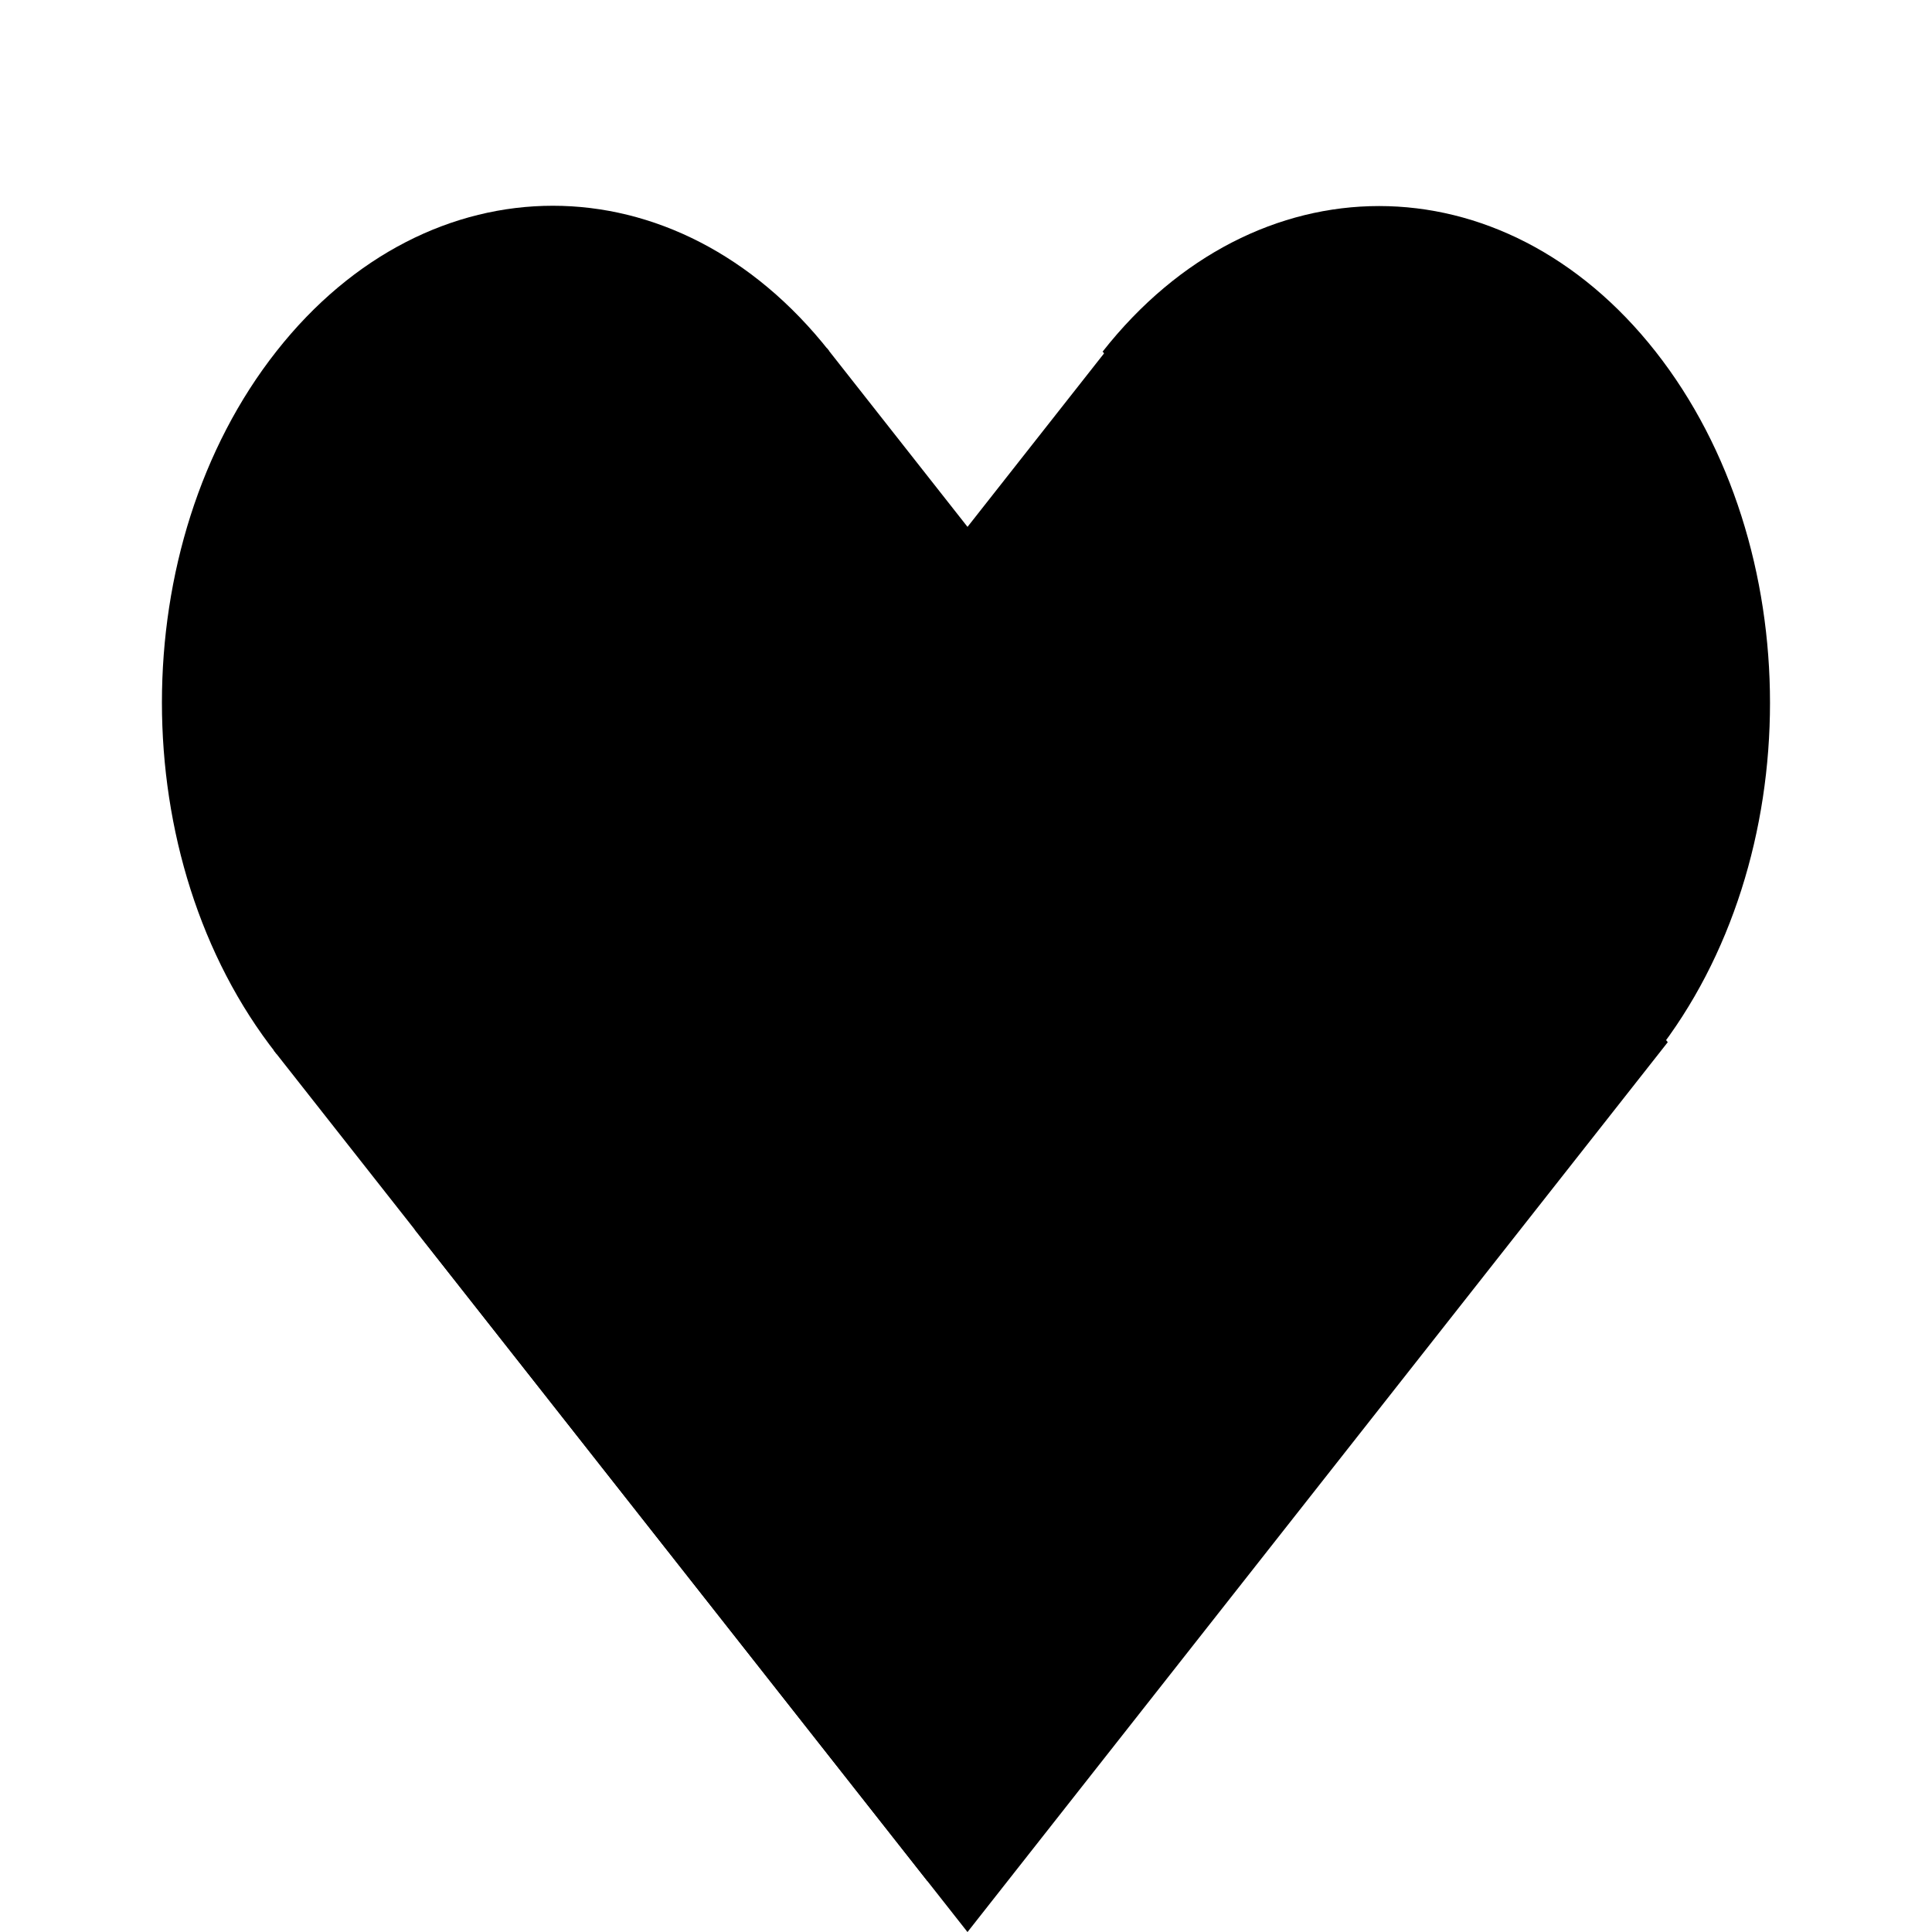
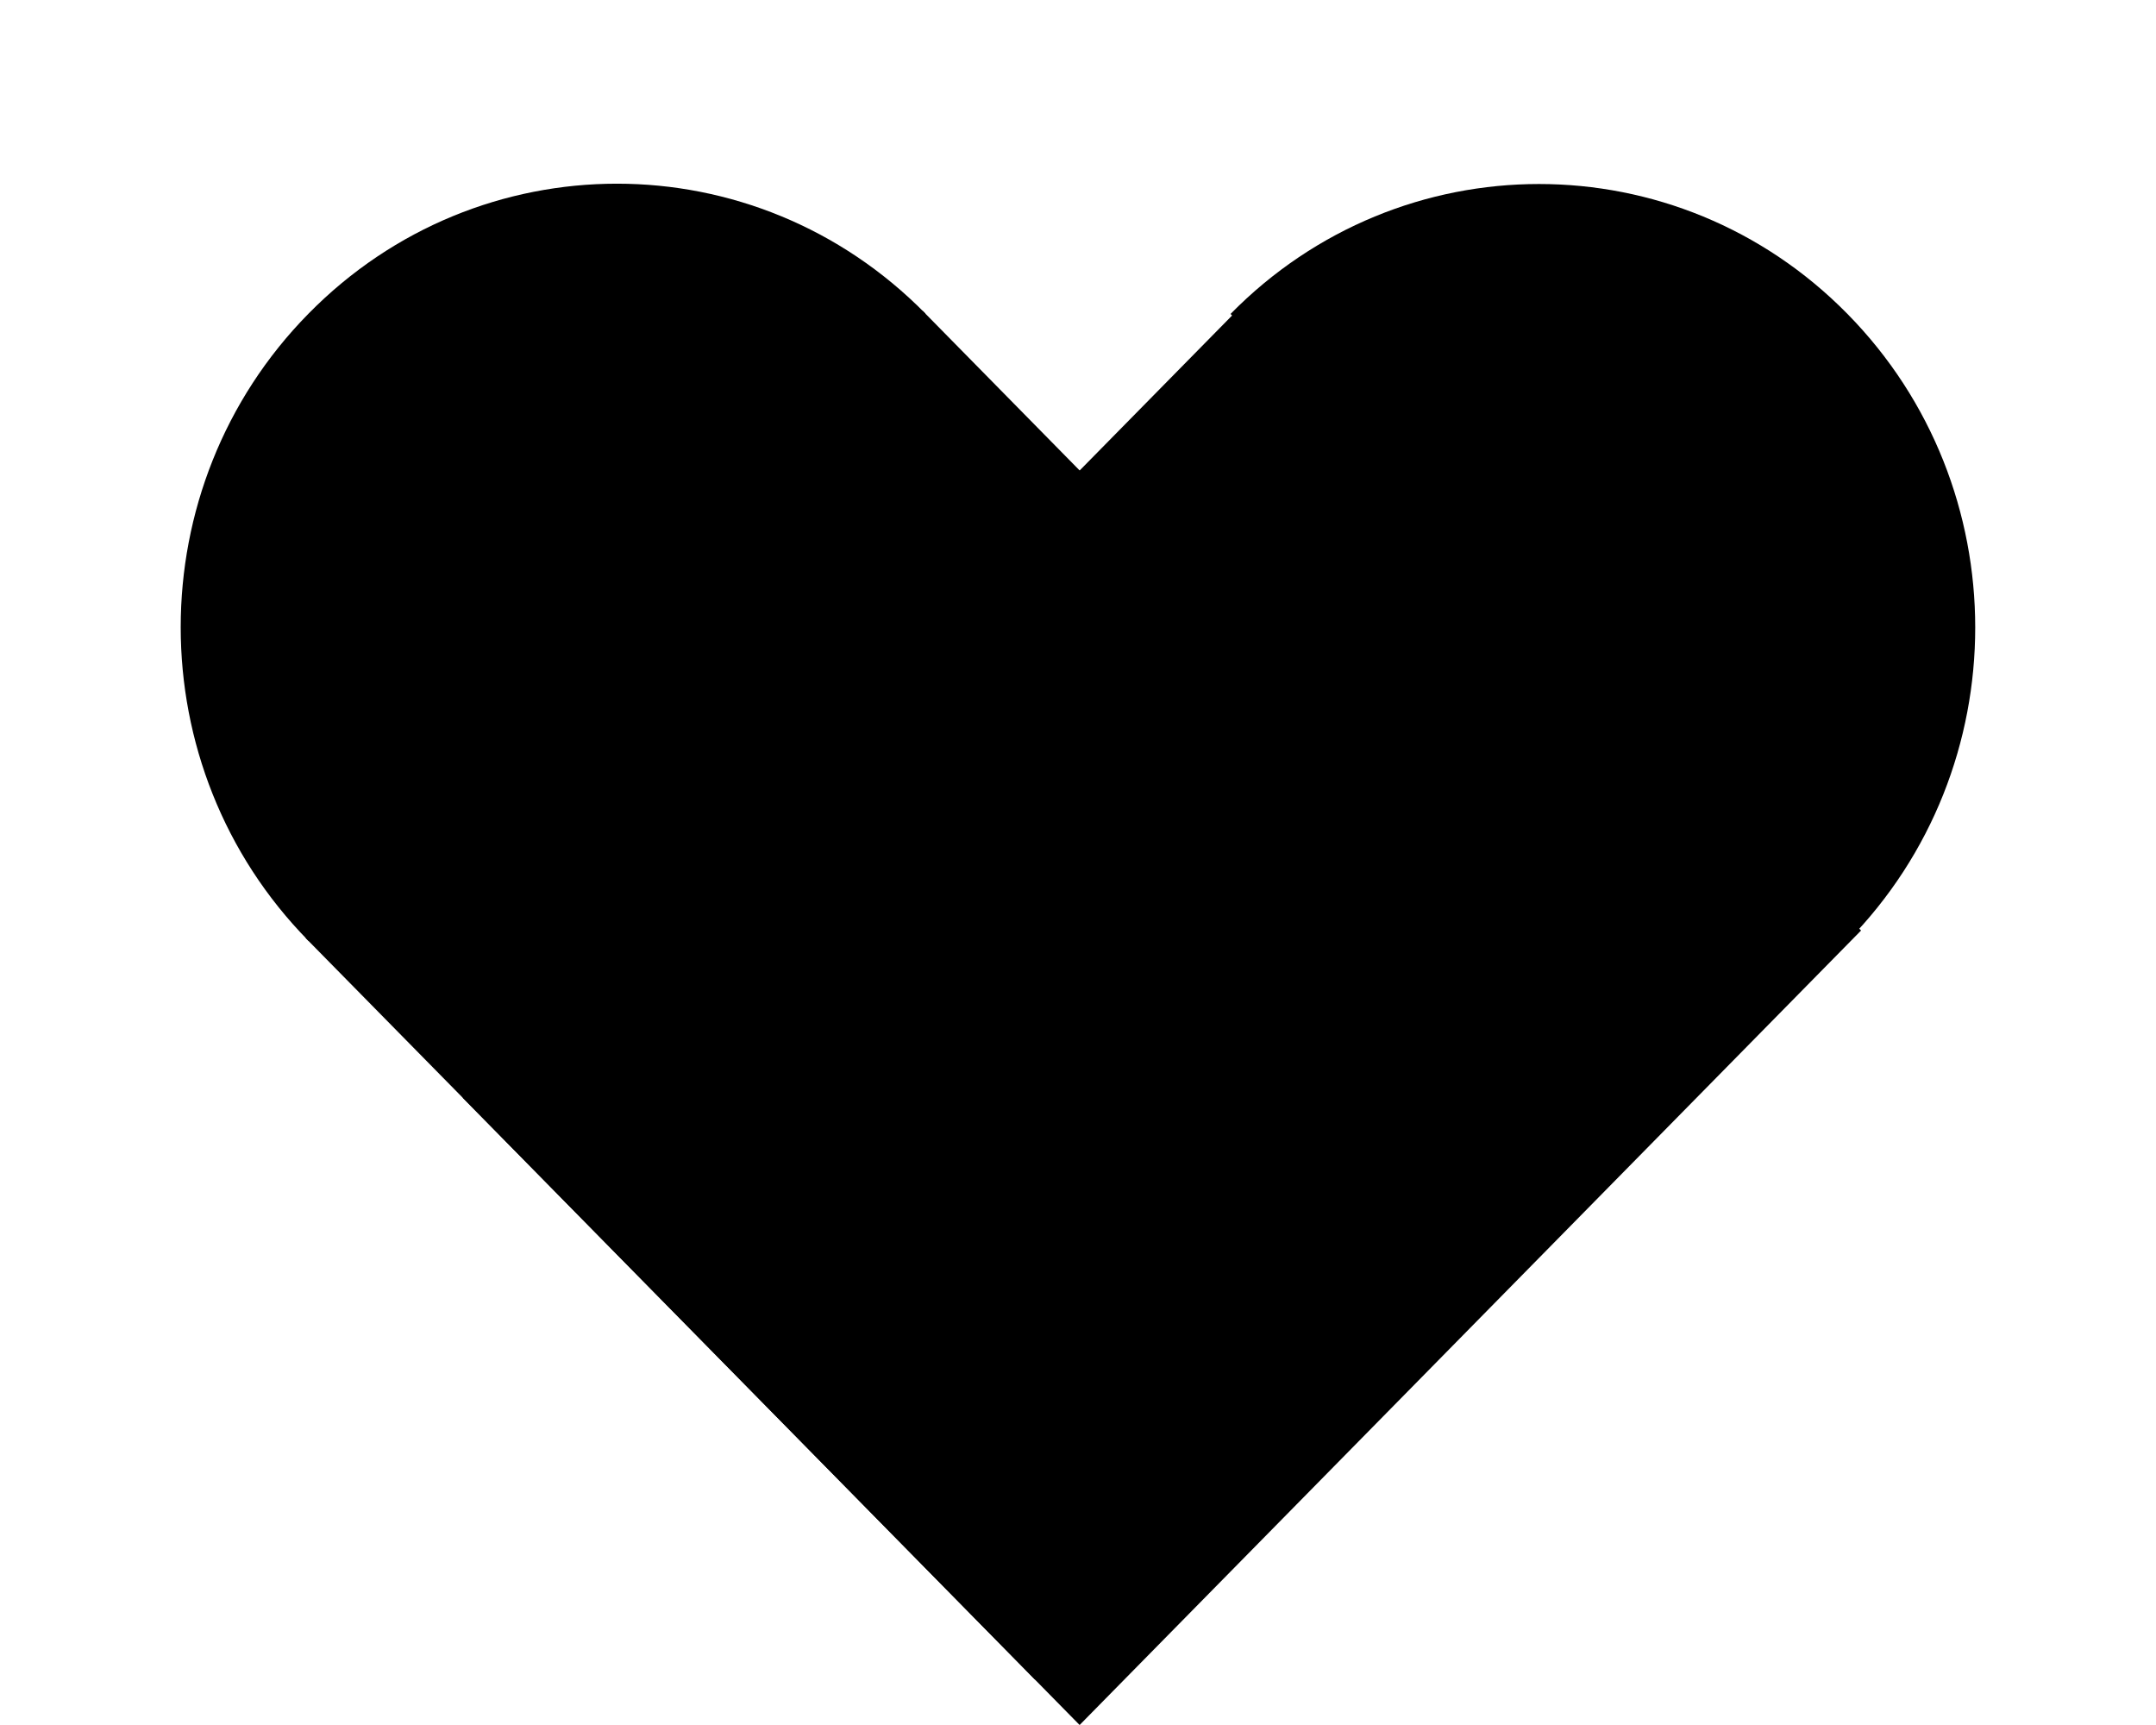
- <svg xmlns="http://www.w3.org/2000/svg" width="20" height="20" viewBox="0 0 20 20" fill="none">
-   <path fill-rule="evenodd" clip-rule="evenodd" d="M8.585 3.636C7.004 1.628 4.442 1.628 2.862 3.636C1.281 5.644 1.281 8.901 2.862 10.909C2.873 10.923 2.883 10.936 2.894 10.95L2.862 10.909L8.585 3.636Z" fill="black" />
-   <path fill-rule="evenodd" clip-rule="evenodd" d="M17.138 10.912C17.138 10.912 17.138 10.912 17.138 10.912C18.718 8.904 18.718 5.648 17.138 3.639C15.558 1.631 12.995 1.631 11.415 3.639C11.399 3.659 11.384 3.679 11.369 3.699L11.415 3.64L17.138 10.912Z" fill="black" />
-   <rect width="11.722" height="9.255" transform="matrix(0.618421 -0.785847 0.618421 0.785847 4.29199 12.7275)" fill="black" />
-   <rect width="9.255" height="10.942" transform="matrix(0.618421 -0.785847 0.618421 0.785847 2.83545 10.876)" fill="black" />
+ <svg xmlns="http://www.w3.org/2000/svg" width="20" height="16" viewBox="0 0 20 16" fill="none">
+   <path fill-rule="evenodd" clip-rule="evenodd" d="M8.585 2.909C8.585 2.909 8.585 2.909 8.585 2.909C7.004 1.302 4.442 1.302 2.862 2.909C1.281 4.515 1.281 7.12 2.862 8.727C2.87 8.736 2.879 8.744 2.888 8.753L2.862 8.727L8.585 2.909Z" fill="black" />
+   <path fill-rule="evenodd" clip-rule="evenodd" d="M17.138 8.73L11.415 2.912L11.377 2.95C11.39 2.937 11.402 2.924 11.415 2.912C12.995 1.305 15.558 1.305 17.138 2.912C18.718 4.518 18.718 7.123 17.138 8.73Z" fill="black" />
+   <rect width="10.337" height="8.161" transform="matrix(0.70127 -0.712896 0.70127 0.712896 4.29199 10.1821)" fill="black" />
+   <rect width="8.161" height="9.65" transform="matrix(0.70127 -0.712896 0.70127 0.712896 2.83545 8.70068)" fill="black" />
</svg>
